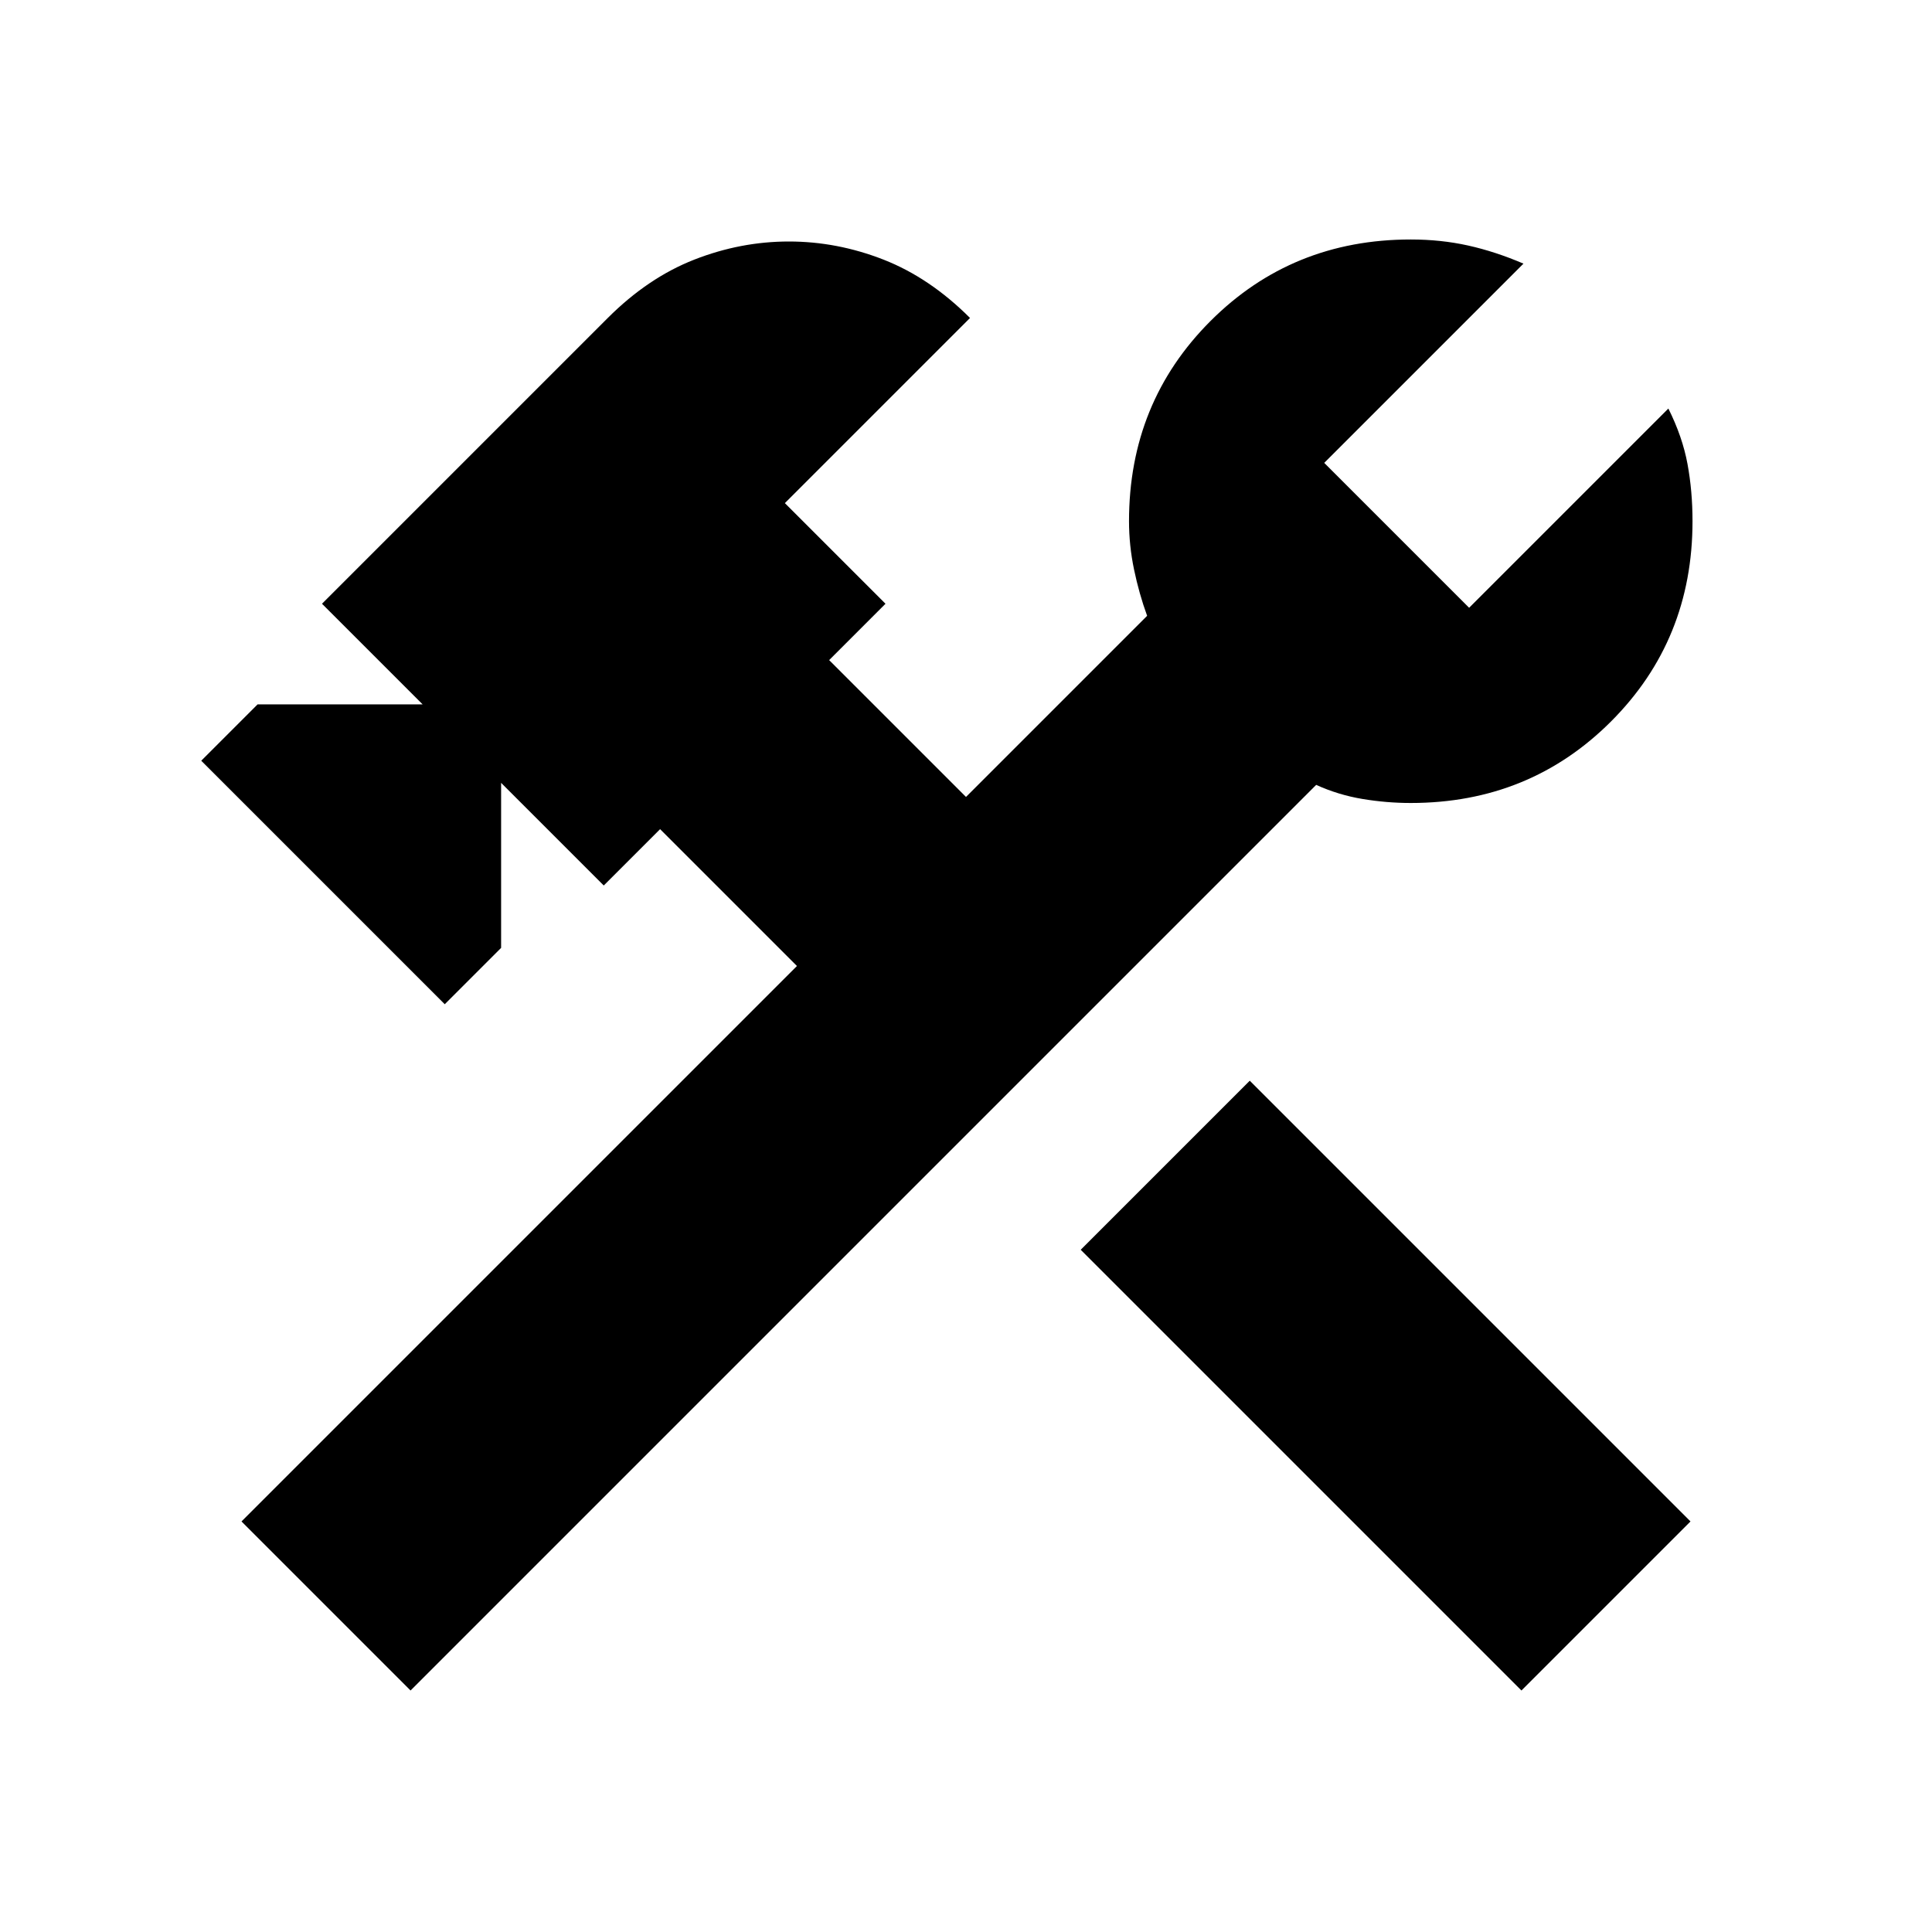
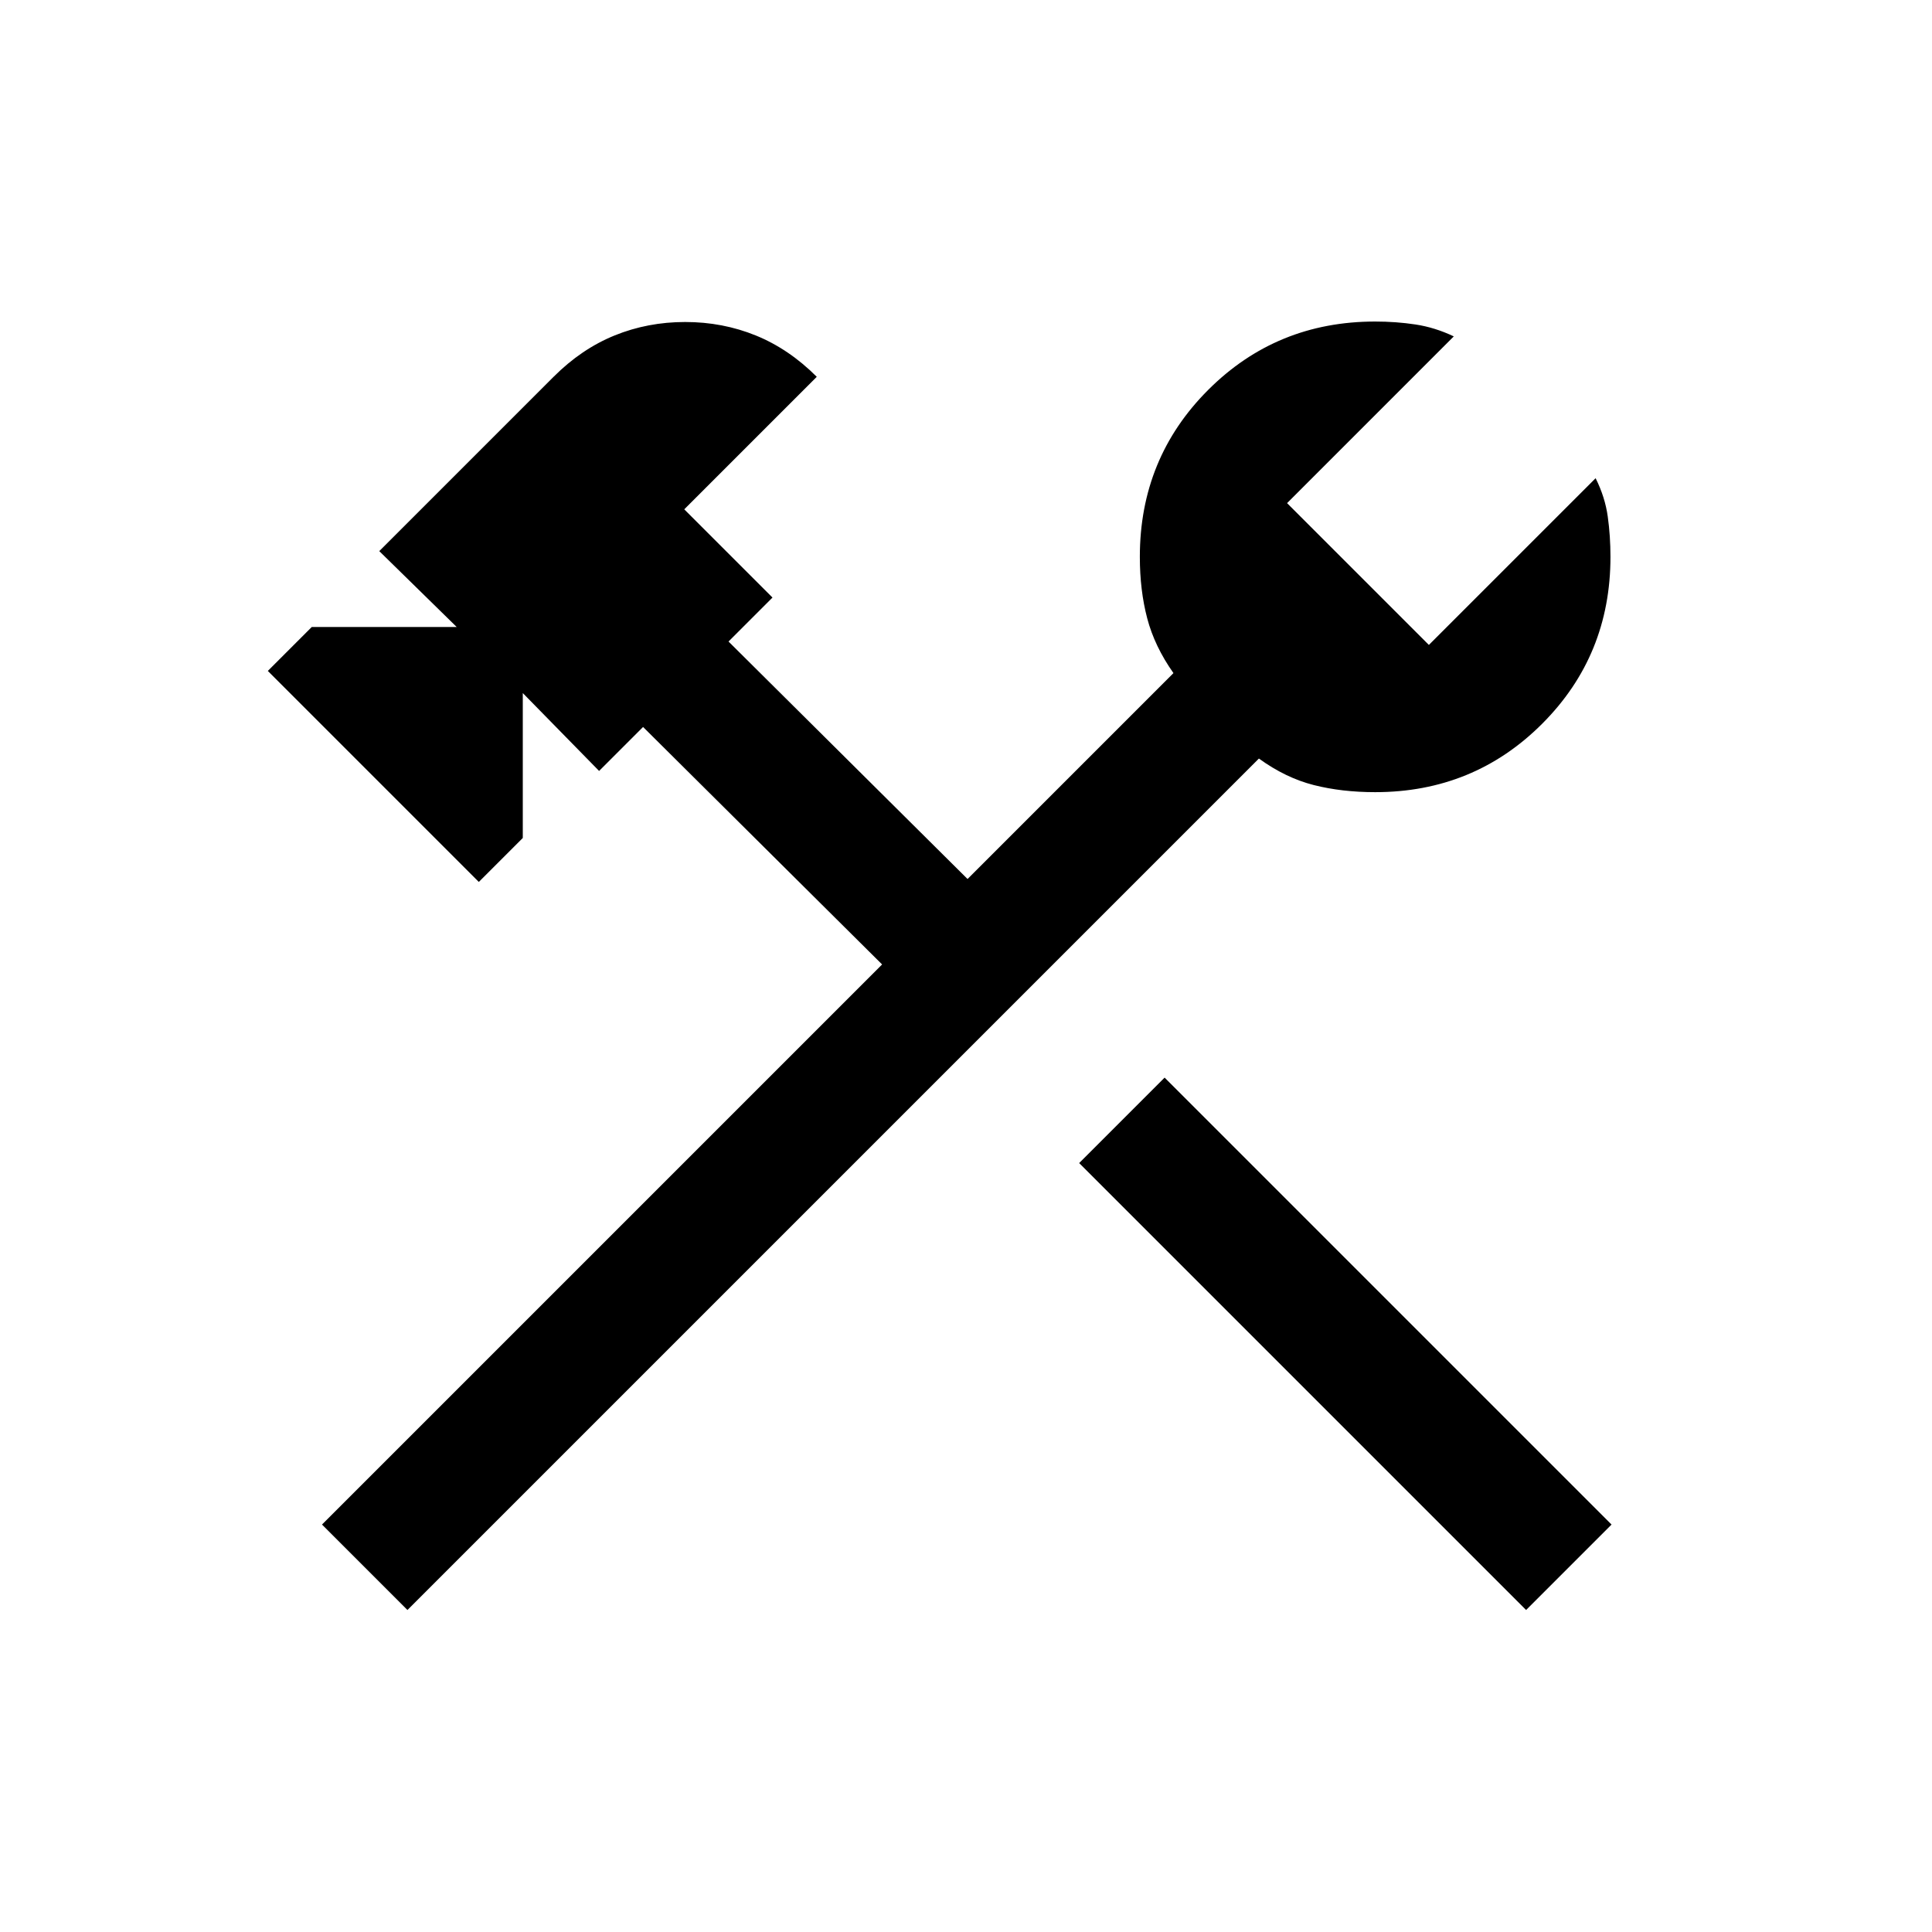
- <svg xmlns="http://www.w3.org/2000/svg" height="24px" viewBox="0 -960 960 960" width="24px" fill="currentColor">
-   <path d="M756-120 537-339l84-84 219 219-84 84Zm-552 0-84-84 276-276-68-68-28 28-51-51v82l-28 28-121-121 28-28h82l-50-50 142-142q20-20 43-29t47-9q24 0 47 9t43 29l-92 92 50 50-28 28 68 68 90-90q-4-11-6.5-23t-2.5-24q0-59 40.5-99.5T701-841q15 0 28.5 3t27.5 9l-99 99 72 72 99-99q7 14 9.5 27.5T841-701q0 59-40.5 99.5T701-561q-12 0-24-2t-23-7L204-120Z" />
+ <svg xmlns="http://www.w3.org/2000/svg" fill="currentColor" height="24" viewBox="0 -960 960 960" width="24">
+   <path d="M758.31-160 536.23-382.08l42.46-42.46 222.08 222.08L758.31-160Zm-555.85 0L160-202.46l278.31-278.31-118.77-118-21.85 21.85-37.92-38.7v72l-21.85 21.85-104.84-104.85 21.84-21.84h72l-38.46-37.69 86.62-86.62q13.84-13.85 30.3-20.54 16.47-6.69 35.08-6.69 18.62 0 35.08 6.69 16.46 6.69 30.31 20.54L340-706.92l43.85 43.84L362-641.23l118.77 118 102.31-102.31q-9.39-13.31-13.04-27.23-3.66-13.92-3.66-30.54 0-49 33.97-82.96 33.96-33.96 82.96-33.96 10.38 0 20.04 1.46 9.65 1.46 19.03 5.92L639.54-710 710-639.54l82.85-82.84q4.69 9.38 6.03 19.03 1.35 9.66 1.35 20.04 0 49-33.96 82.96-33.96 33.97-82.96 33.97-16.62 0-30.54-3.54-13.92-3.54-27.23-13.16L202.46-160Z" />
</svg>
